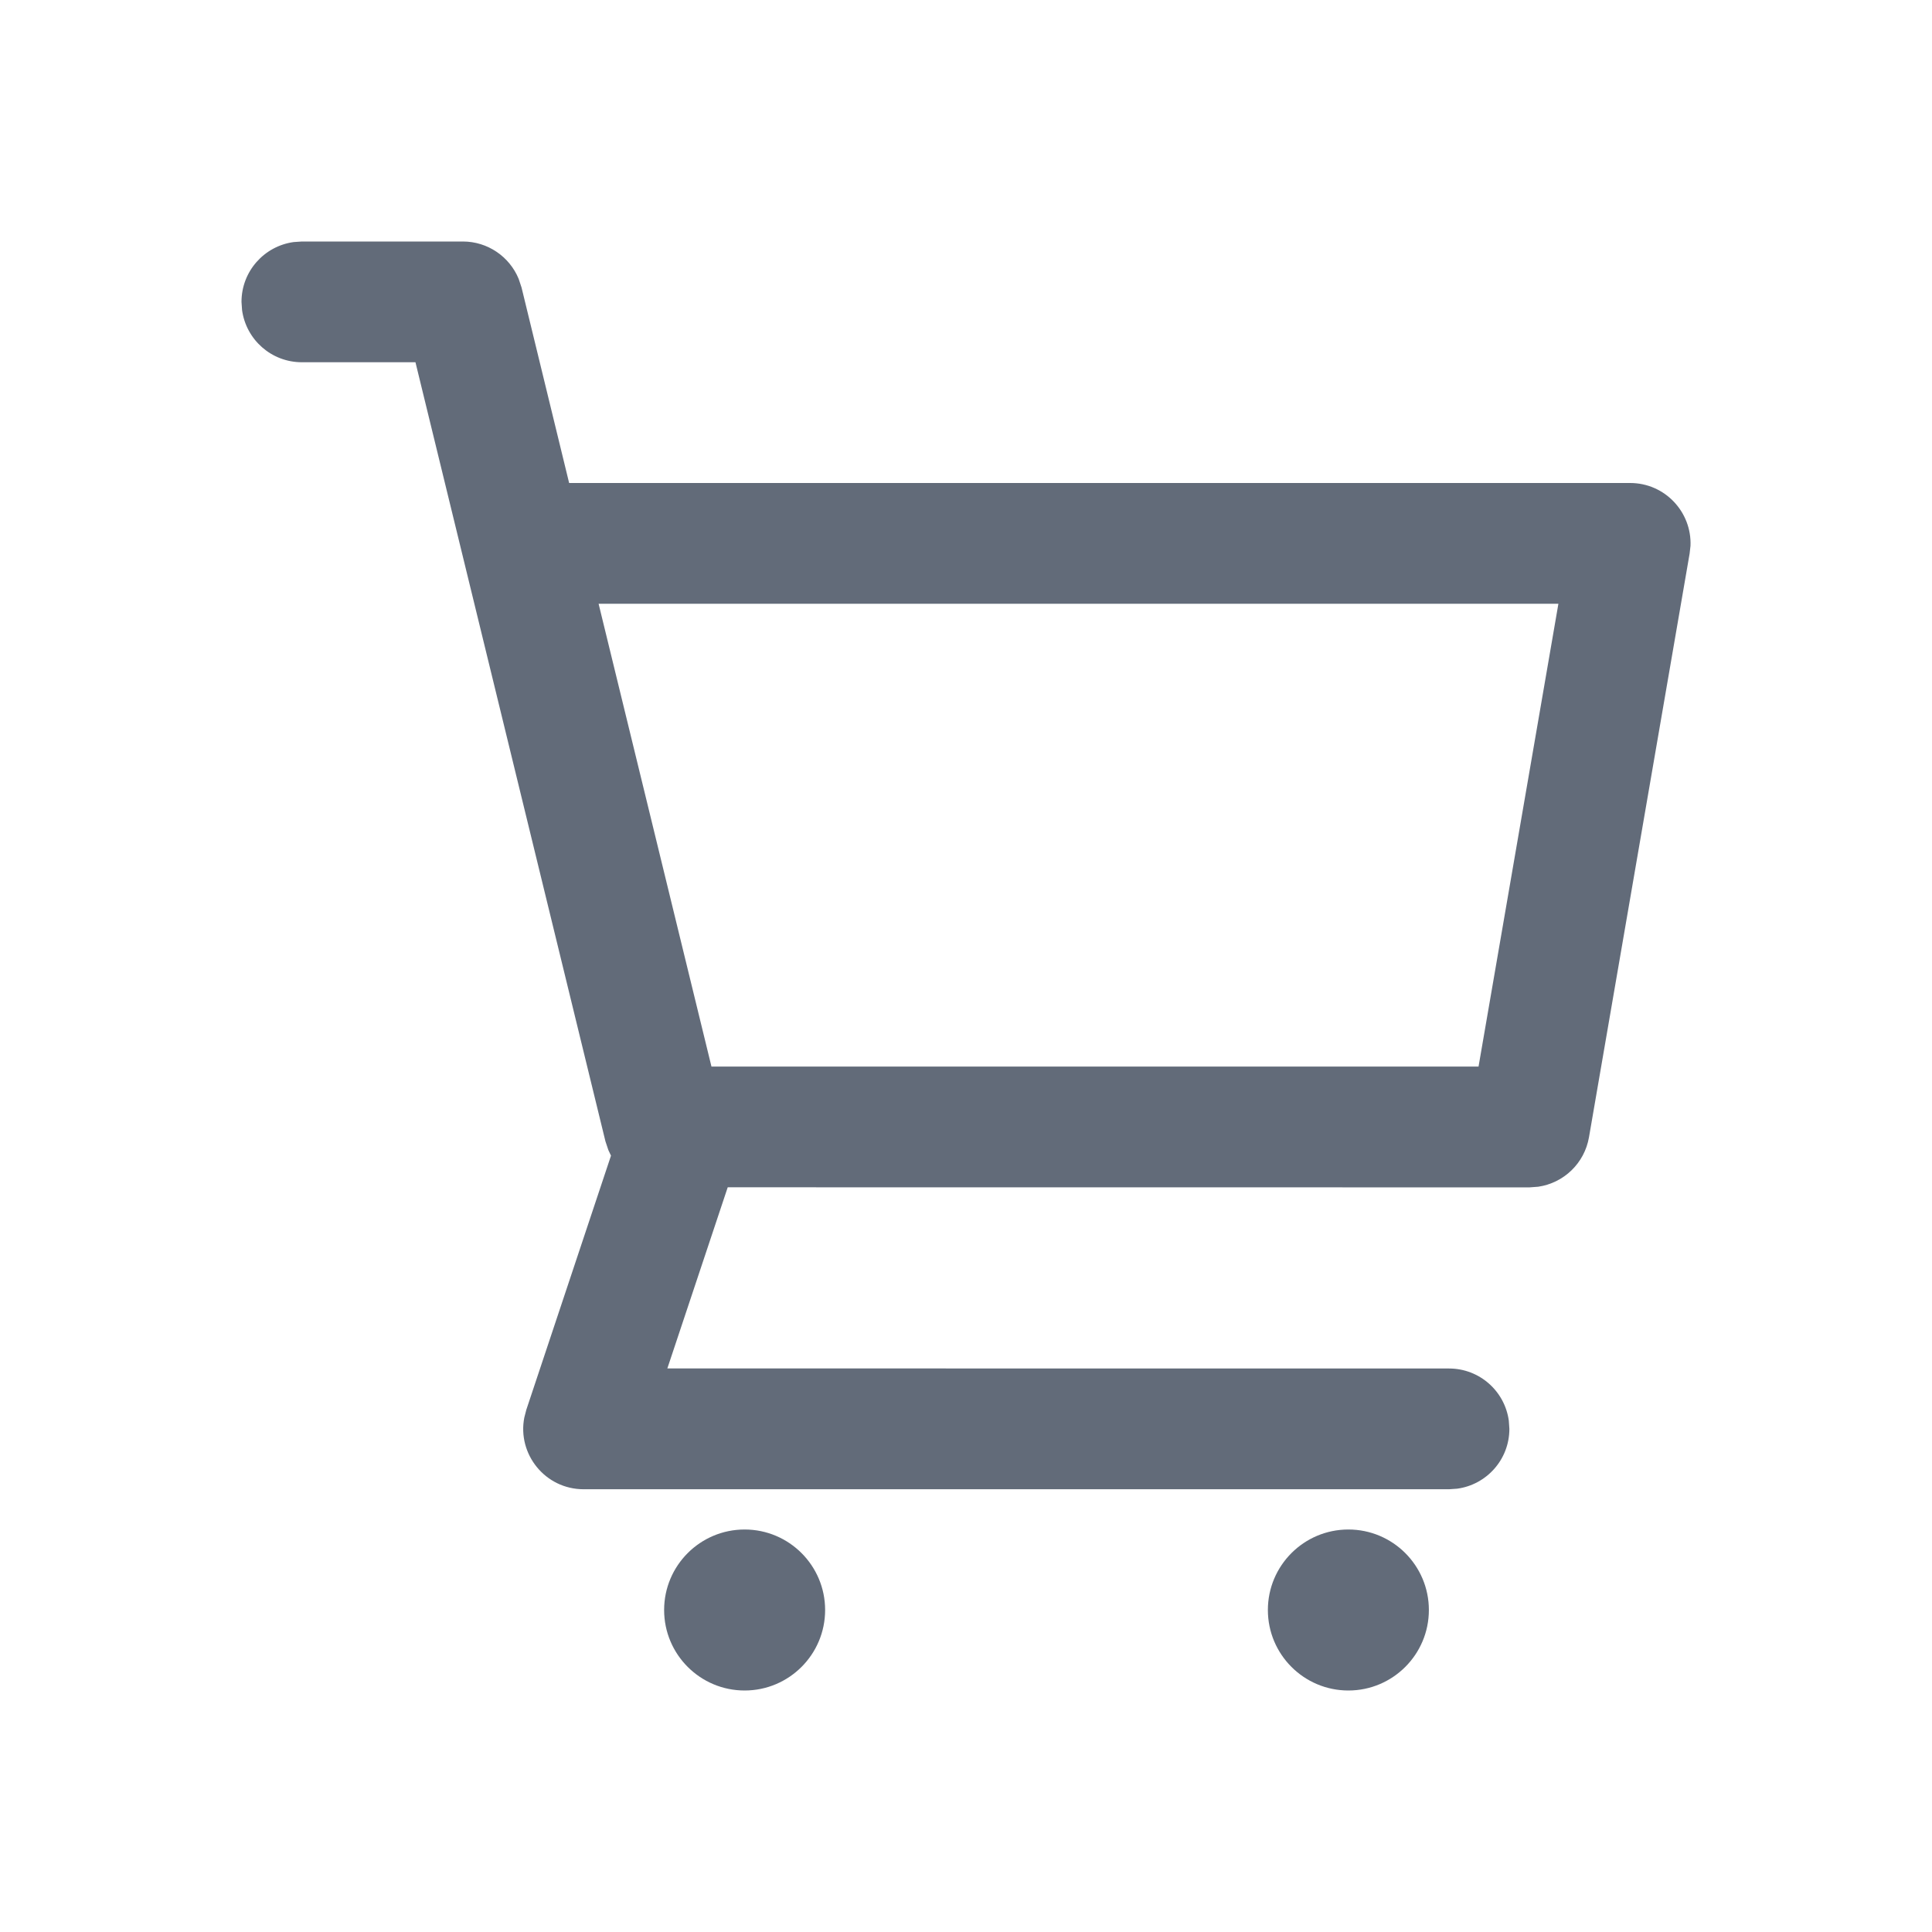
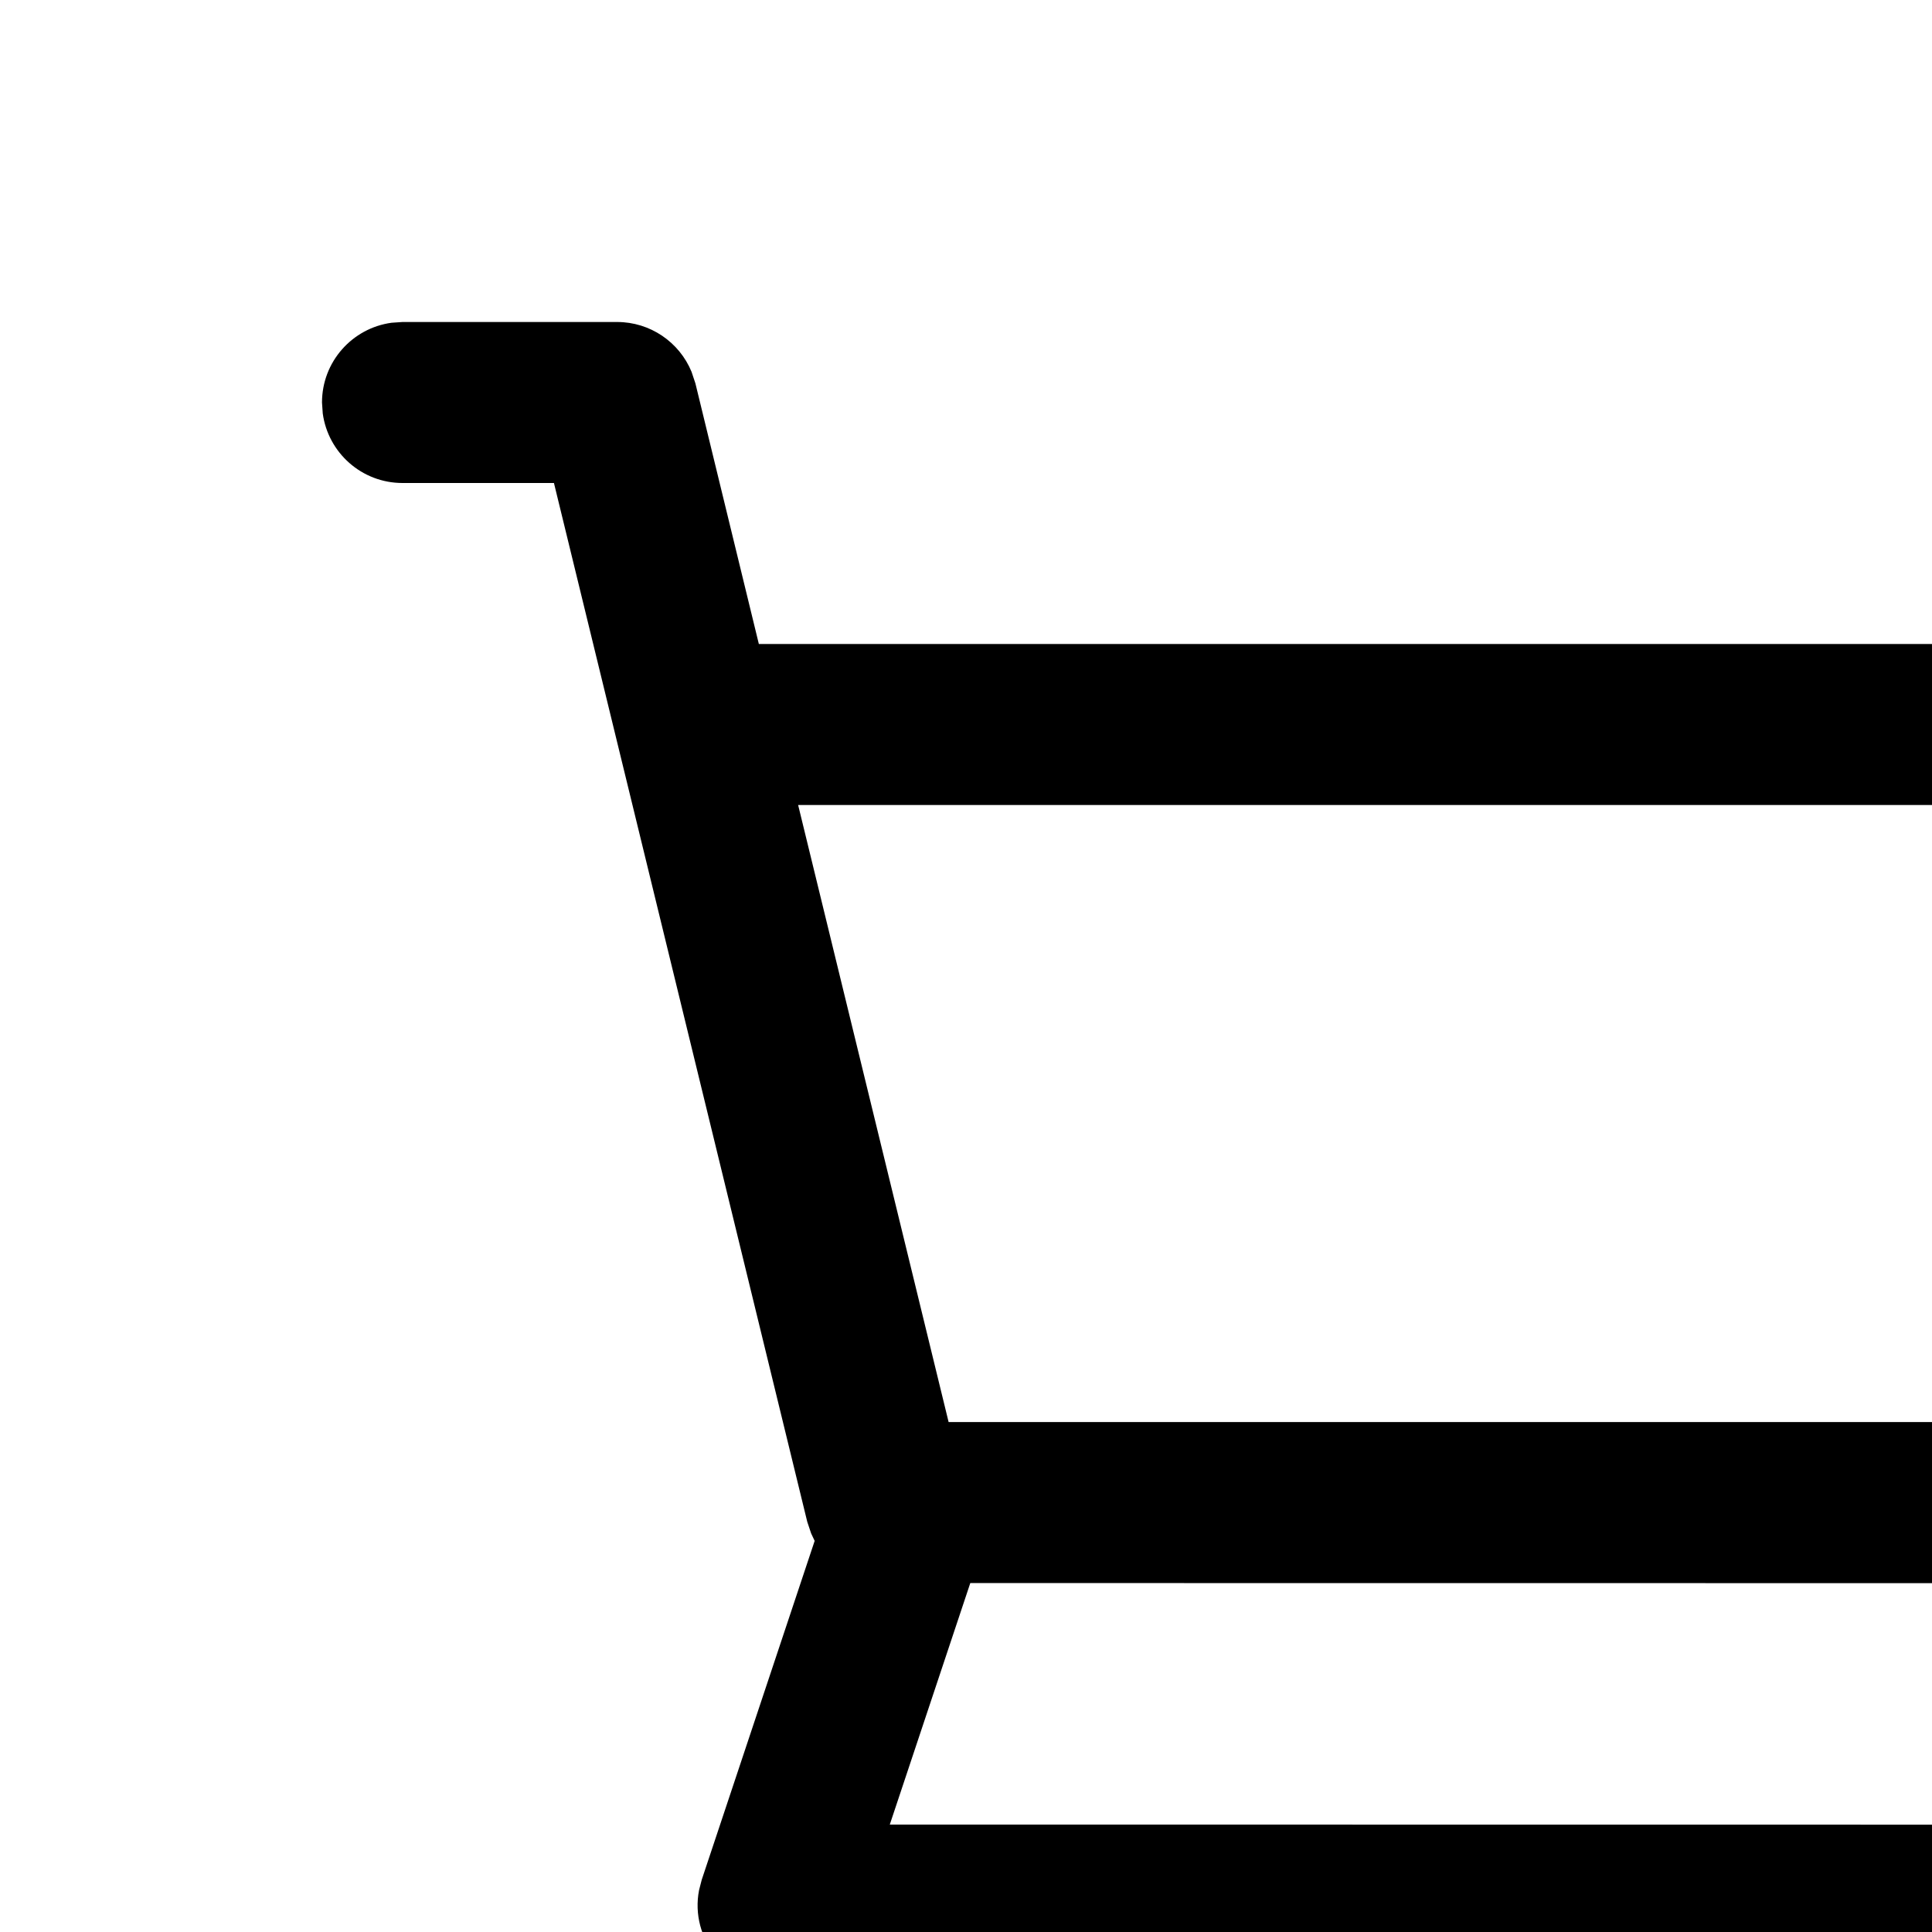
- <svg xmlns="http://www.w3.org/2000/svg" width="24" height="24" viewBox="0 0 24 24">
-   <path fill="#626B79" fill-rule="evenodd" d="M9.25,19 C9.802,19 10.25,19.448 10.25,20 C10.25,20.552 9.802,21 9.25,21 C8.698,21 8.25,20.552 8.25,20 C8.25,19.448 8.698,19 9.25,19 Z M16.75,19 C17.302,19 17.75,19.448 17.75,20 C17.75,20.552 17.302,21 16.75,21 C16.198,21 15.75,20.552 15.75,20 C15.75,19.448 16.198,19 16.75,19 Z M5.75,3 C6.057,3 6.329,3.187 6.443,3.464 L6.479,3.572 L7.07,6 L20.25,6 C20.682,6 21.017,6.361 21,6.78 L20.989,6.877 L19.739,14.127 C19.683,14.451 19.425,14.696 19.108,14.742 L19,14.75 L9.04,14.749 L8.29,16.999 L18,17 C18.38,17 18.693,17.282 18.743,17.648 L18.75,17.75 C18.75,18.13 18.468,18.443 18.102,18.493 L18,18.5 L7.25,18.5 C6.772,18.5 6.425,18.063 6.513,17.61 L6.538,17.513 L7.59,14.356 L7.557,14.286 L7.557,14.286 L7.521,14.178 L5.161,4.5 L3.75,4.5 C3.37,4.5 3.057,4.218 3.007,3.852 L3,3.75 C3,3.37 3.282,3.057 3.648,3.007 L3.75,3 L5.75,3 Z M19.359,7.5 L7.436,7.5 L8.838,13.249 L18.367,13.249 L19.359,7.5 Z" />
+ <svg>
+   <path d="M9.25,19 C9.802,19 10.25,19.448 10.25,20 C10.25,20.552 9.802,21 9.25,21 C8.698,21 8.25,20.552 8.25,20 C8.25,19.448 8.698,19 9.25,19 Z M16.75,19 C17.302,19 17.75,19.448 17.75,20 C17.75,20.552 17.302,21 16.75,21 C16.198,21 15.75,20.552 15.75,20 C15.75,19.448 16.198,19 16.75,19 Z M5.75,3 C6.057,3 6.329,3.187 6.443,3.464 L6.479,3.572 L7.07,6 L20.25,6 C20.682,6 21.017,6.361 21,6.78 L20.989,6.877 L19.739,14.127 C19.683,14.451 19.425,14.696 19.108,14.742 L19,14.75 L9.04,14.749 L8.29,16.999 L18,17 C18.38,17 18.693,17.282 18.743,17.648 L18.75,17.75 C18.75,18.13 18.468,18.443 18.102,18.493 L18,18.5 L7.25,18.5 C6.772,18.5 6.425,18.063 6.513,17.61 L6.538,17.513 L7.59,14.356 L7.557,14.286 L7.557,14.286 L7.521,14.178 L5.161,4.5 L3.75,4.5 C3.37,4.5 3.057,4.218 3.007,3.852 L3,3.75 C3,3.37 3.282,3.057 3.648,3.007 L3.75,3 L5.75,3 Z M19.359,7.5 L7.436,7.5 L8.838,13.249 L18.367,13.249 L19.359,7.5 Z" />
</svg>
